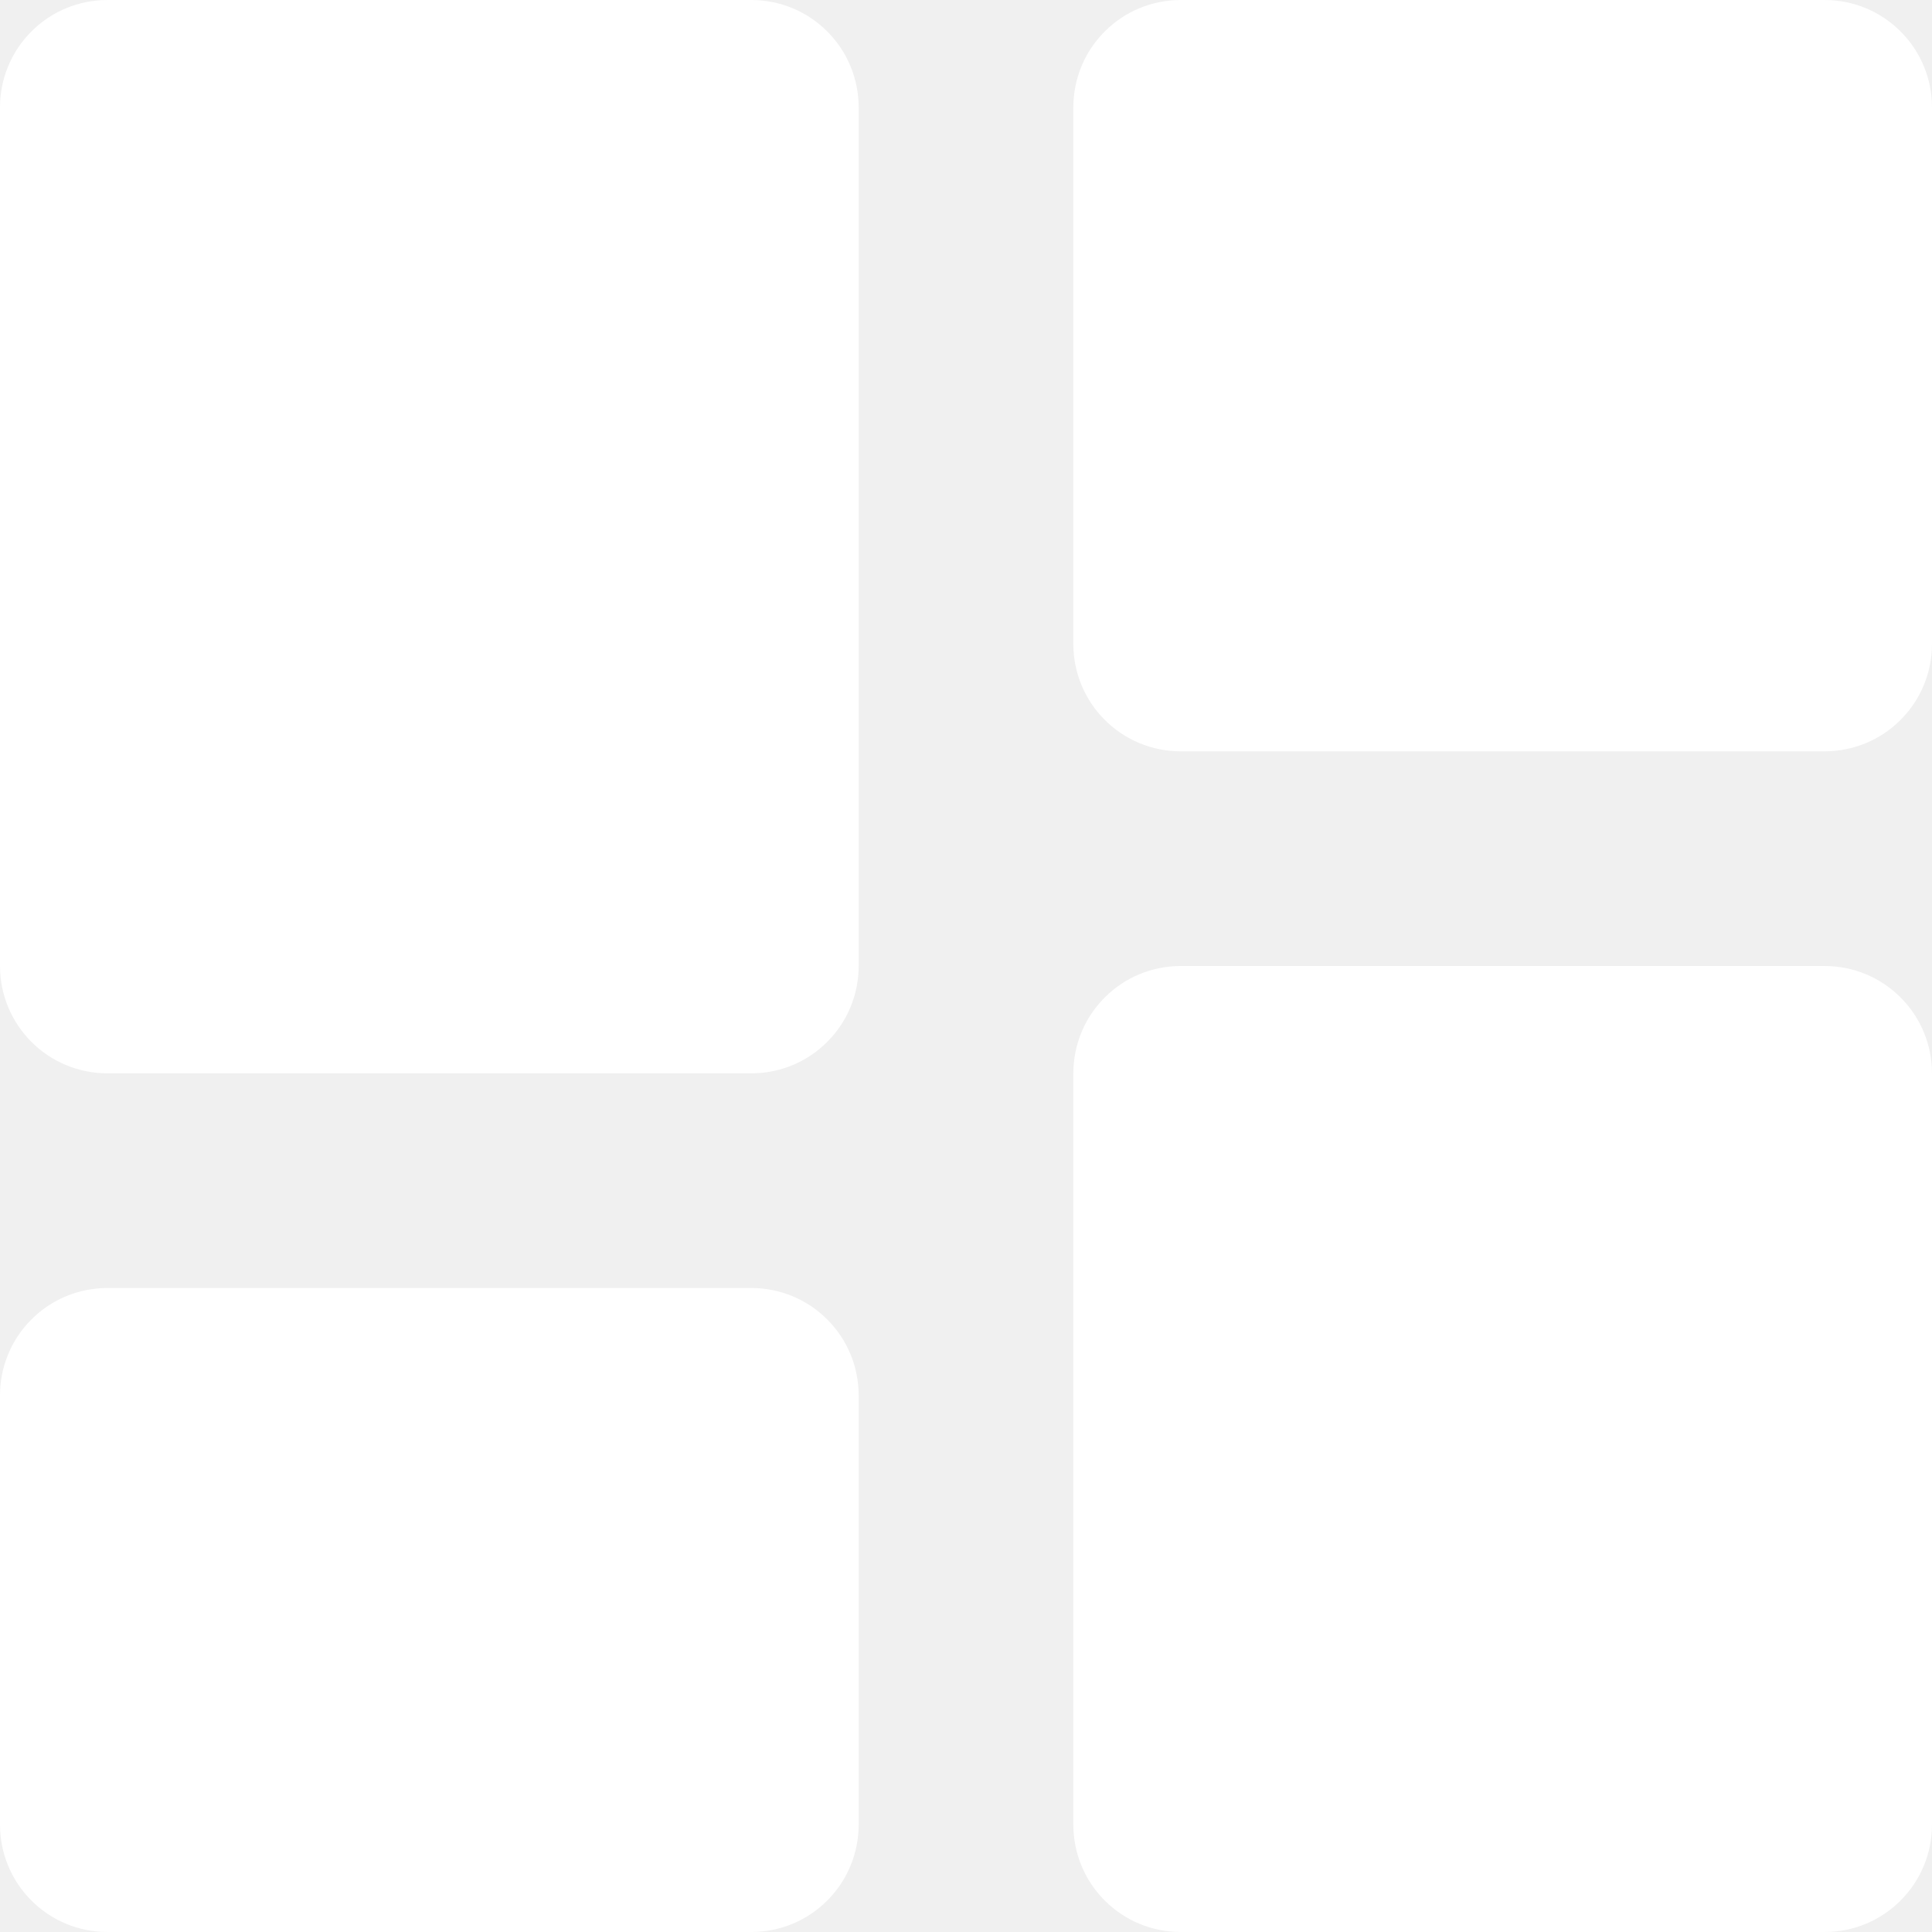
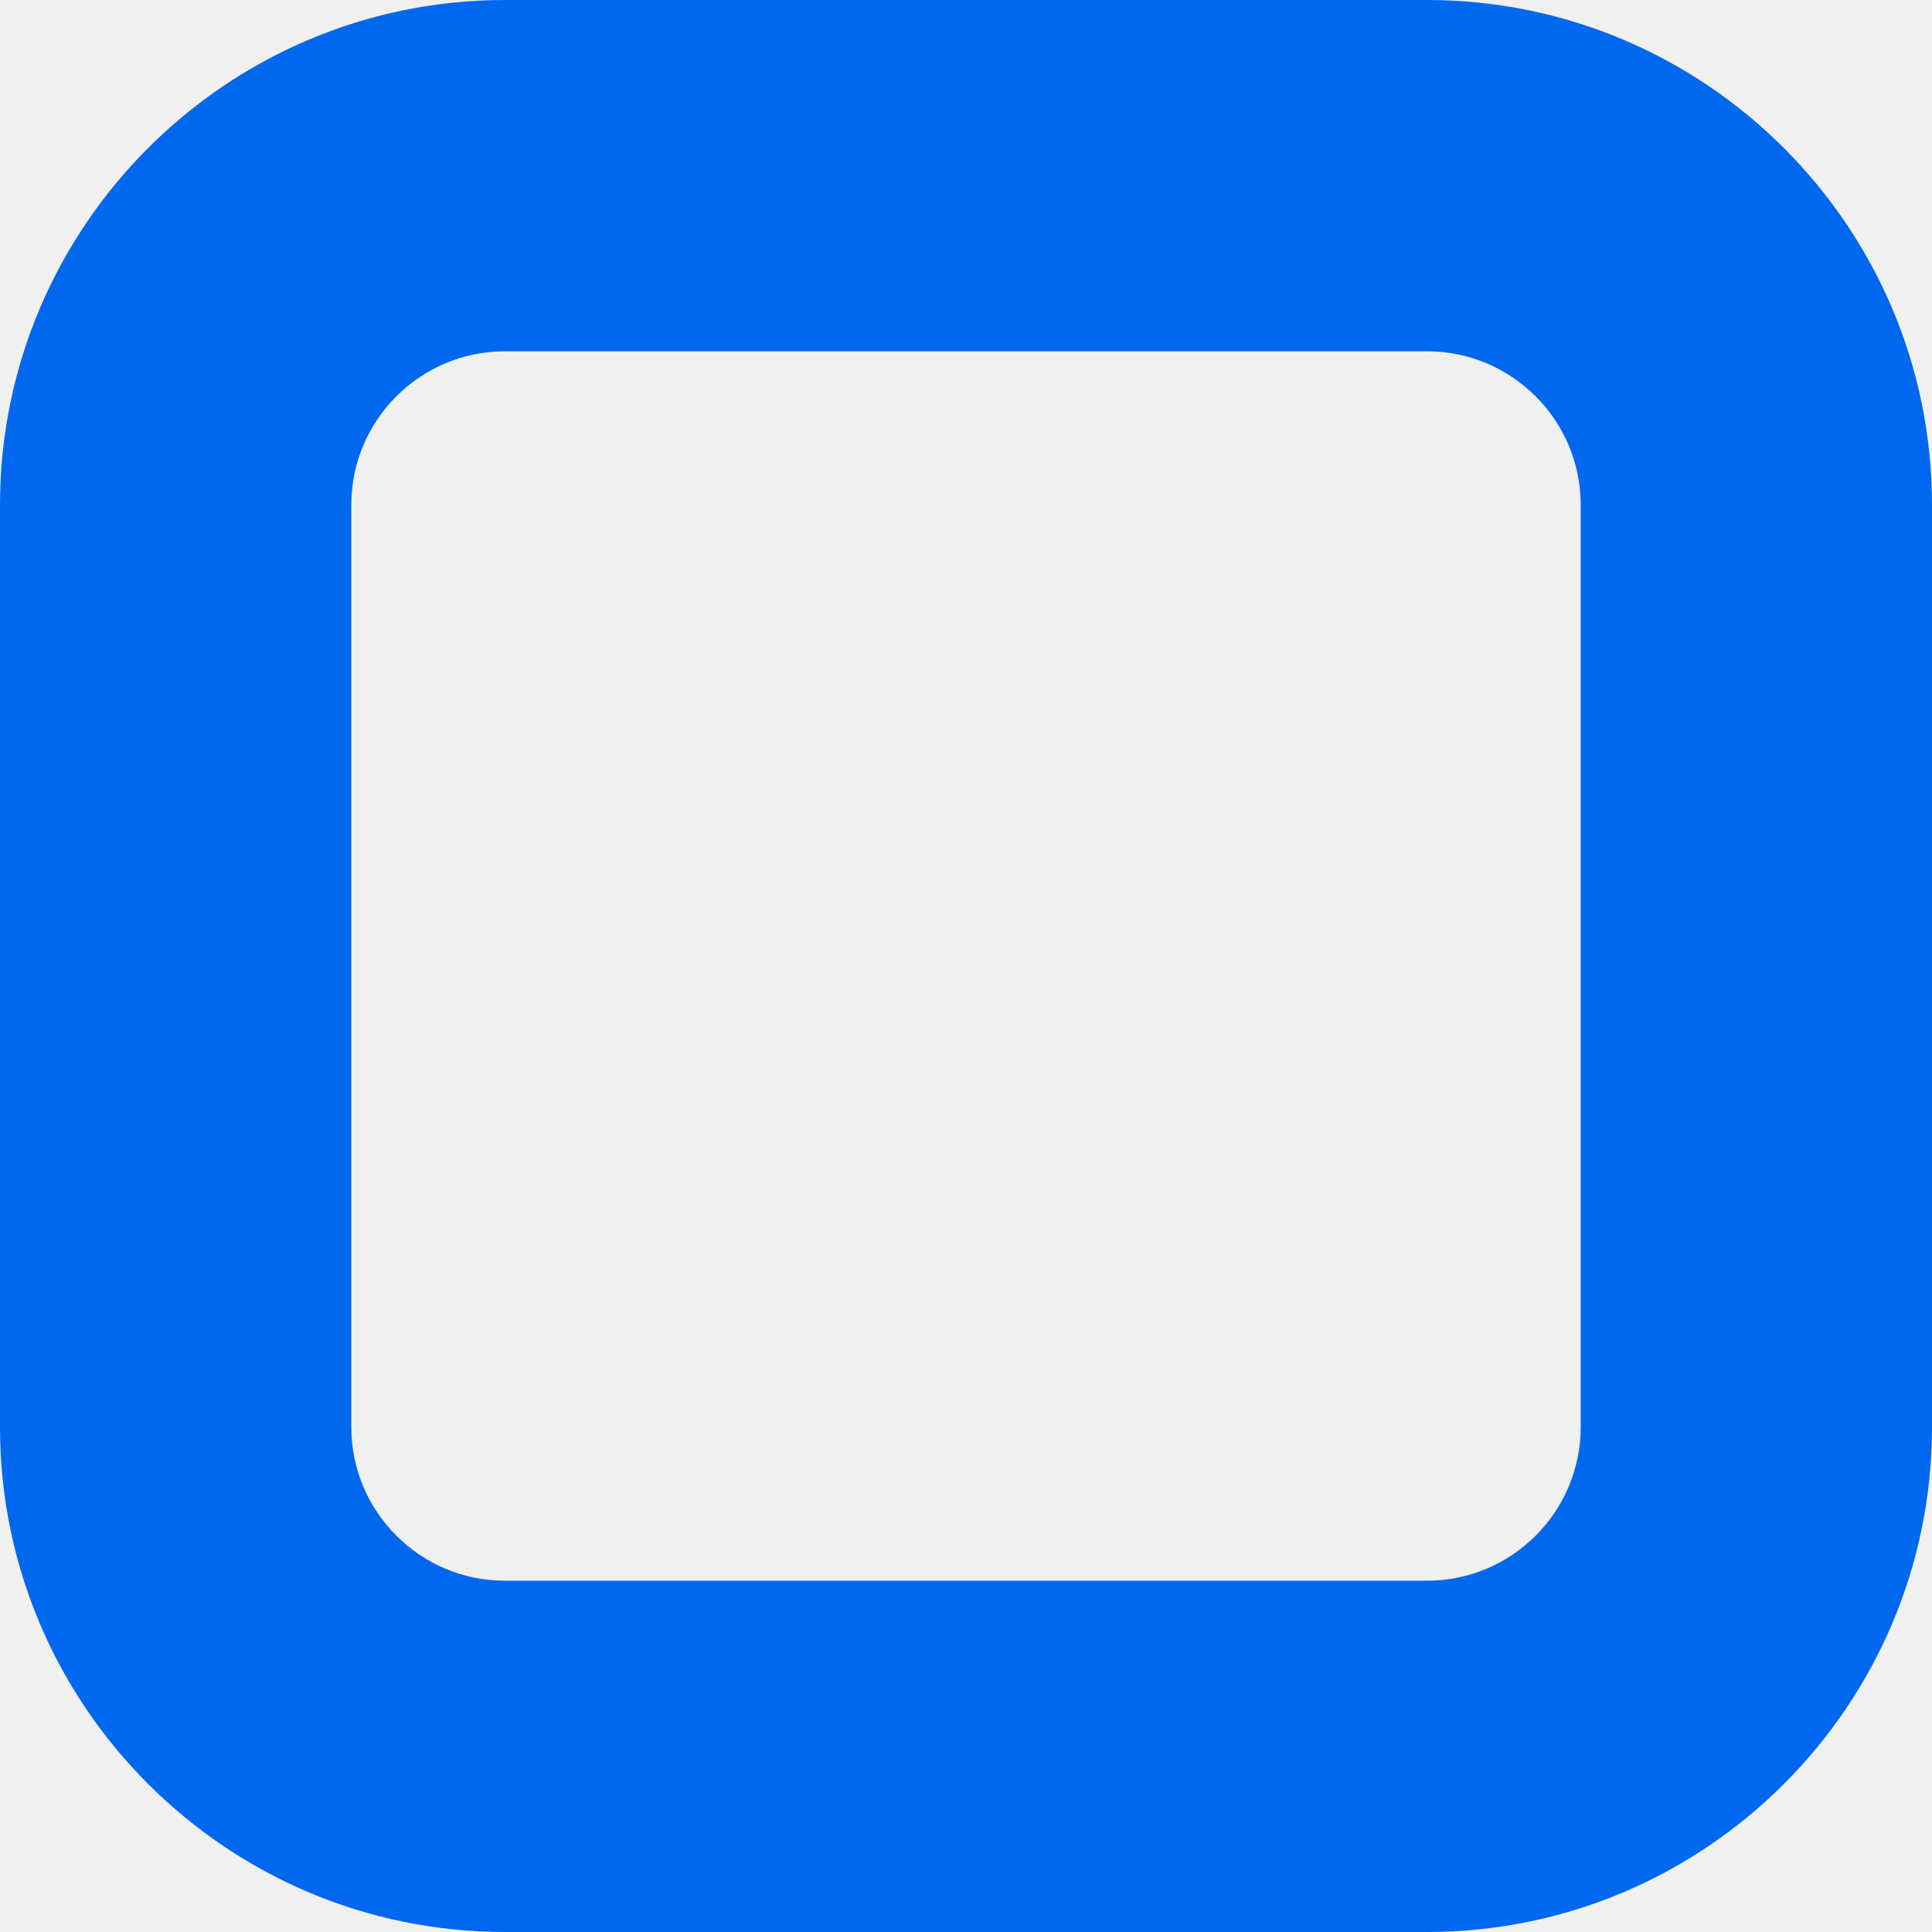
- <svg xmlns="http://www.w3.org/2000/svg" width="18" height="18" viewBox="0 0 18 18" fill="none">
-   <path d="M1 10H7C7.265 10 7.52 9.895 7.707 9.707C7.895 9.52 8 9.265 8 9V1C8 0.735 7.895 0.48 7.707 0.293C7.52 0.105 7.265 0 7 0H1C0.735 0 0.48 0.105 0.293 0.293C0.105 0.48 0 0.735 0 1V9C0 9.265 0.105 9.52 0.293 9.707C0.48 9.895 0.735 10 1 10ZM0 17C0 17.265 0.105 17.52 0.293 17.707C0.48 17.895 0.735 18 1 18H7C7.265 18 7.52 17.895 7.707 17.707C7.895 17.52 8 17.265 8 17V13C8 12.735 7.895 12.48 7.707 12.293C7.52 12.105 7.265 12 7 12H1C0.735 12 0.48 12.105 0.293 12.293C0.105 12.48 0 12.735 0 13V17ZM10 17C10 17.265 10.105 17.52 10.293 17.707C10.48 17.895 10.735 18 11 18H17C17.265 18 17.52 17.895 17.707 17.707C17.895 17.52 18 17.265 18 17V10C18 9.735 17.895 9.48 17.707 9.293C17.52 9.105 17.265 9 17 9H11C10.735 9 10.48 9.105 10.293 9.293C10.105 9.48 10 9.735 10 10V17ZM11 7H17C17.265 7 17.52 6.895 17.707 6.707C17.895 6.52 18 6.265 18 6V1C18 0.735 17.895 0.48 17.707 0.293C17.52 0.105 17.265 0 17 0H11C10.735 0 10.48 0.105 10.293 0.293C10.105 0.48 10 0.735 10 1V6C10 6.265 10.105 6.52 10.293 6.707C10.48 6.895 10.735 7 11 7Z" fill="white" />
+ <svg xmlns="http://www.w3.org/2000/svg" width="12" height="12" viewBox="0 0 12 12" fill="none">
+   <path d="M8.864 12H3.136C1.407 12 0 10.593 0 8.864V3.136C0 1.407 1.407 0 3.136 0H8.864C10.593 0 12 1.407 12 3.136V8.864C12 10.593 10.593 12 8.864 12ZM3.136 2.182C2.61 2.182 2.182 2.61 2.182 3.136V8.864C2.182 9.39 2.61 9.818 3.136 9.818H8.864C9.39 9.818 9.818 9.39 9.818 8.864V3.136C9.818 2.61 9.39 2.182 8.864 2.182H3.136Z" fill="#0068EF" />
</svg>
